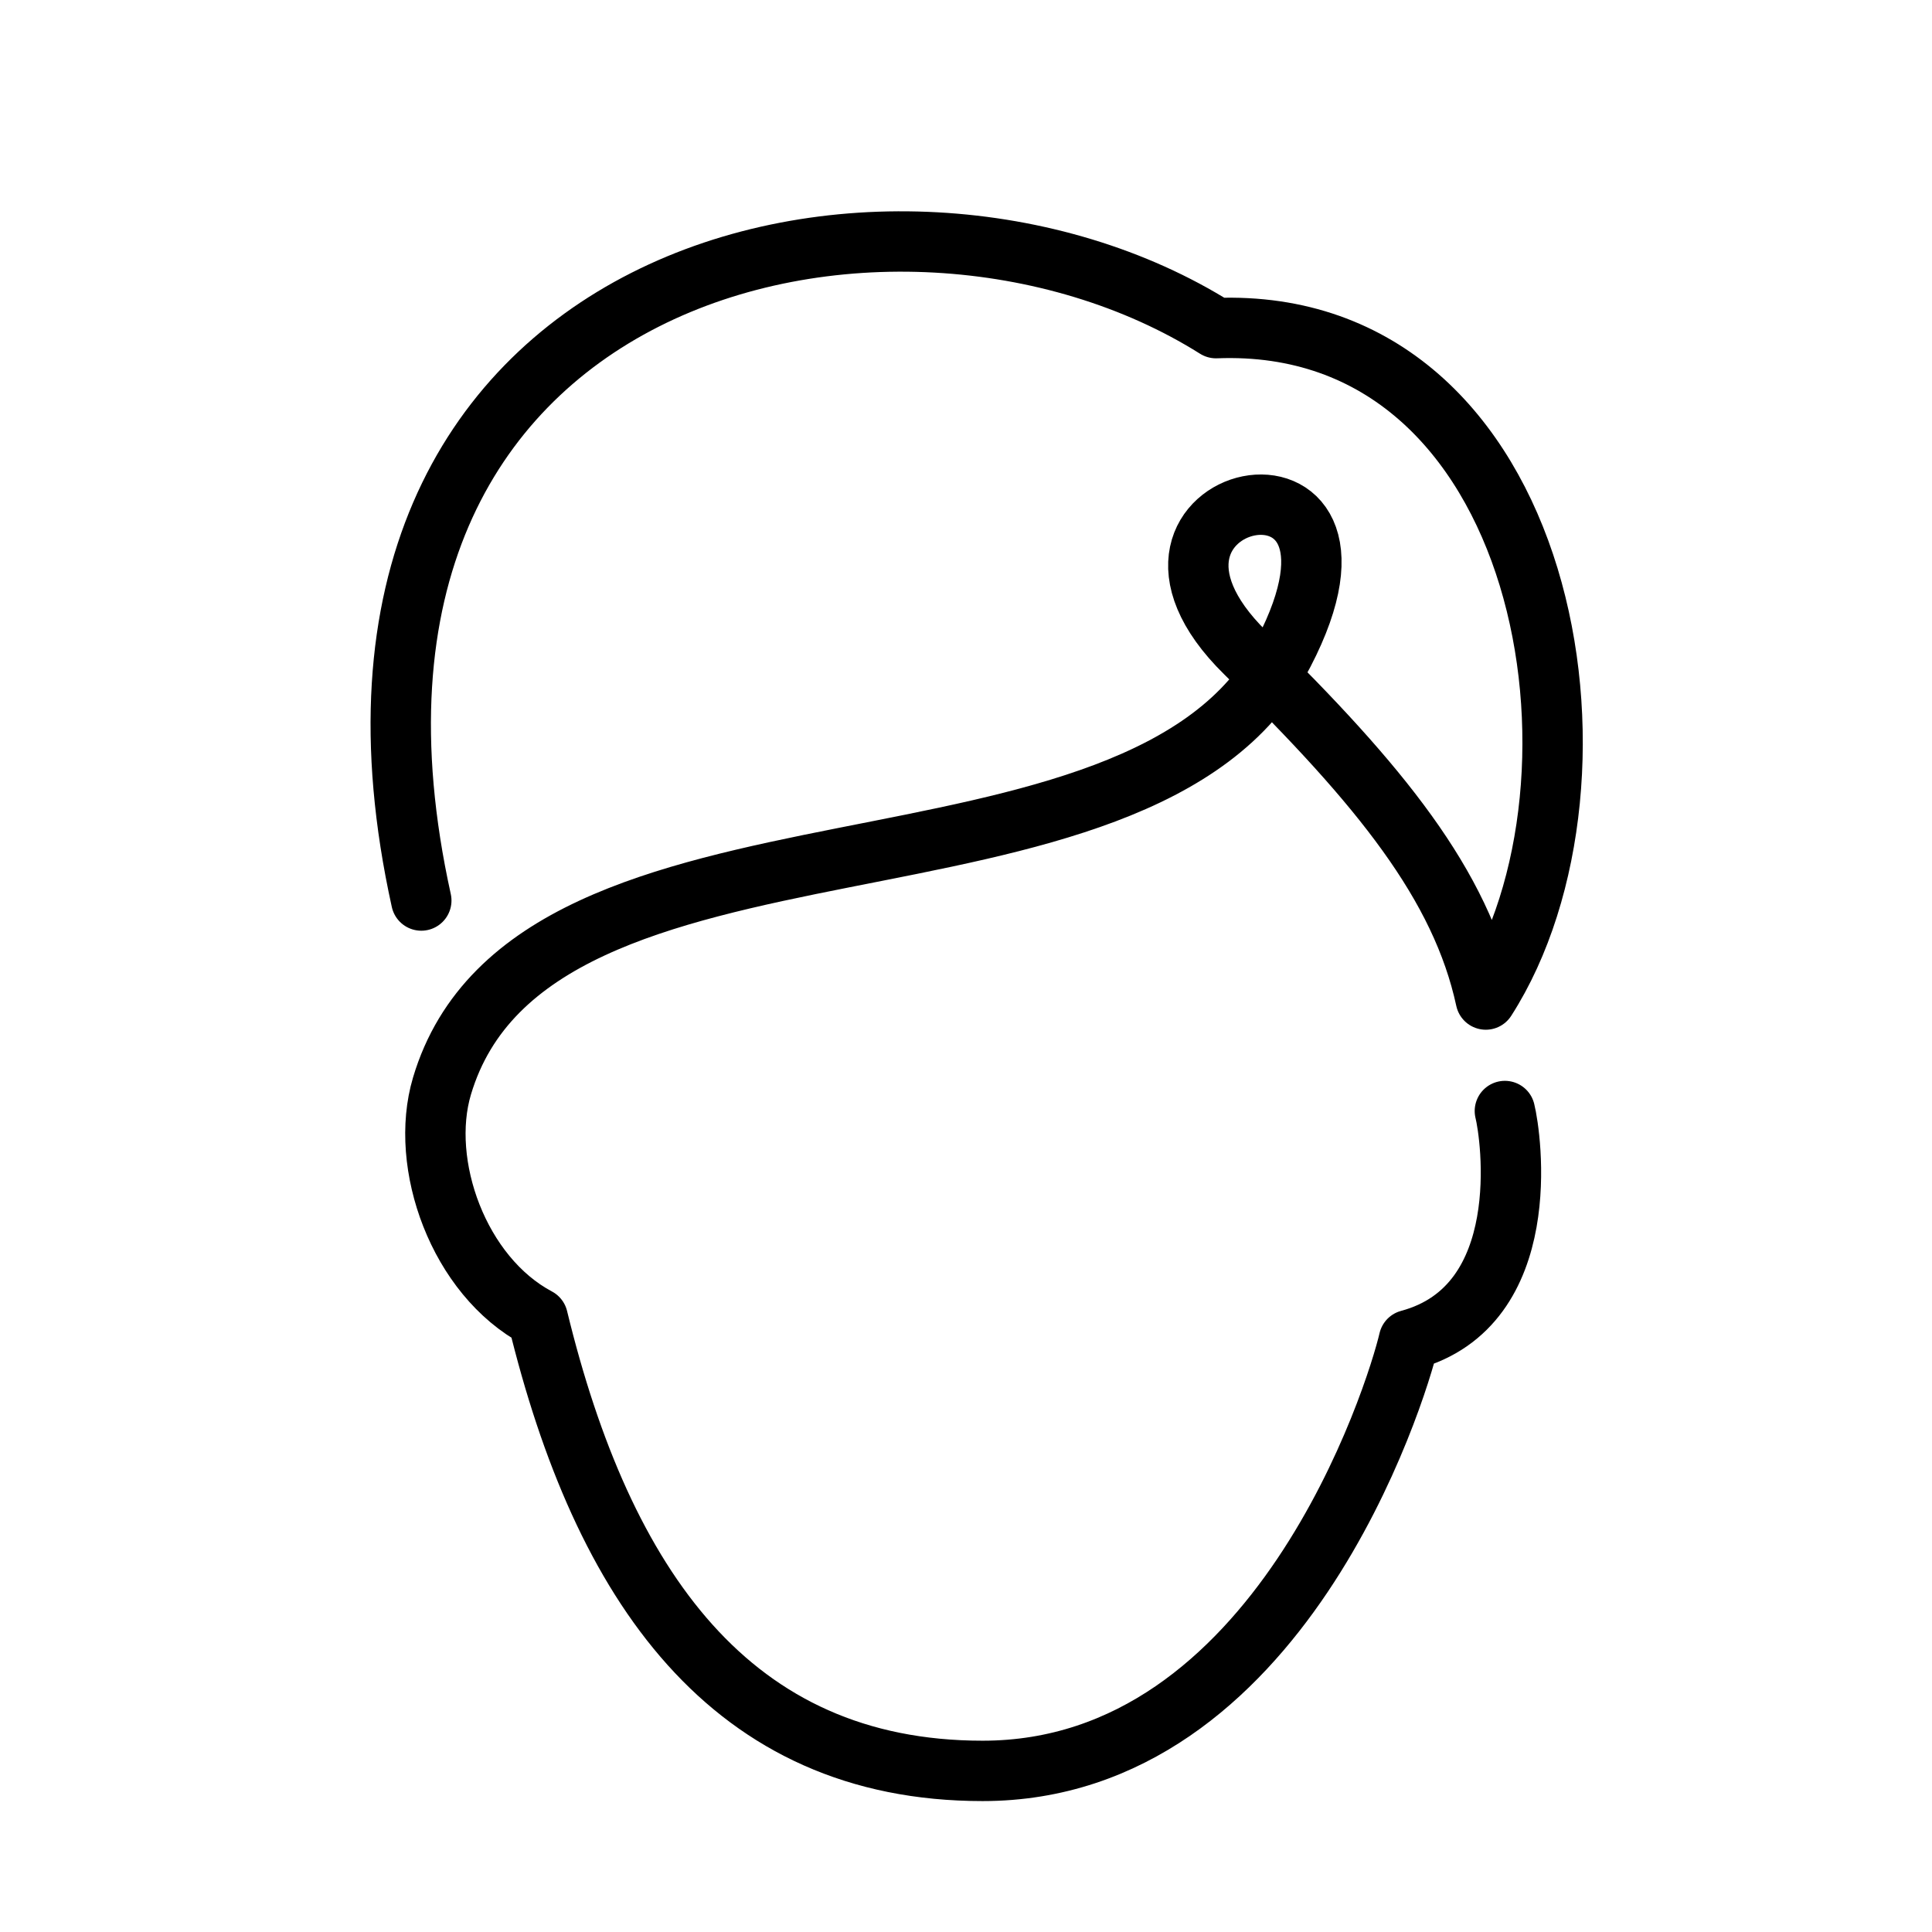
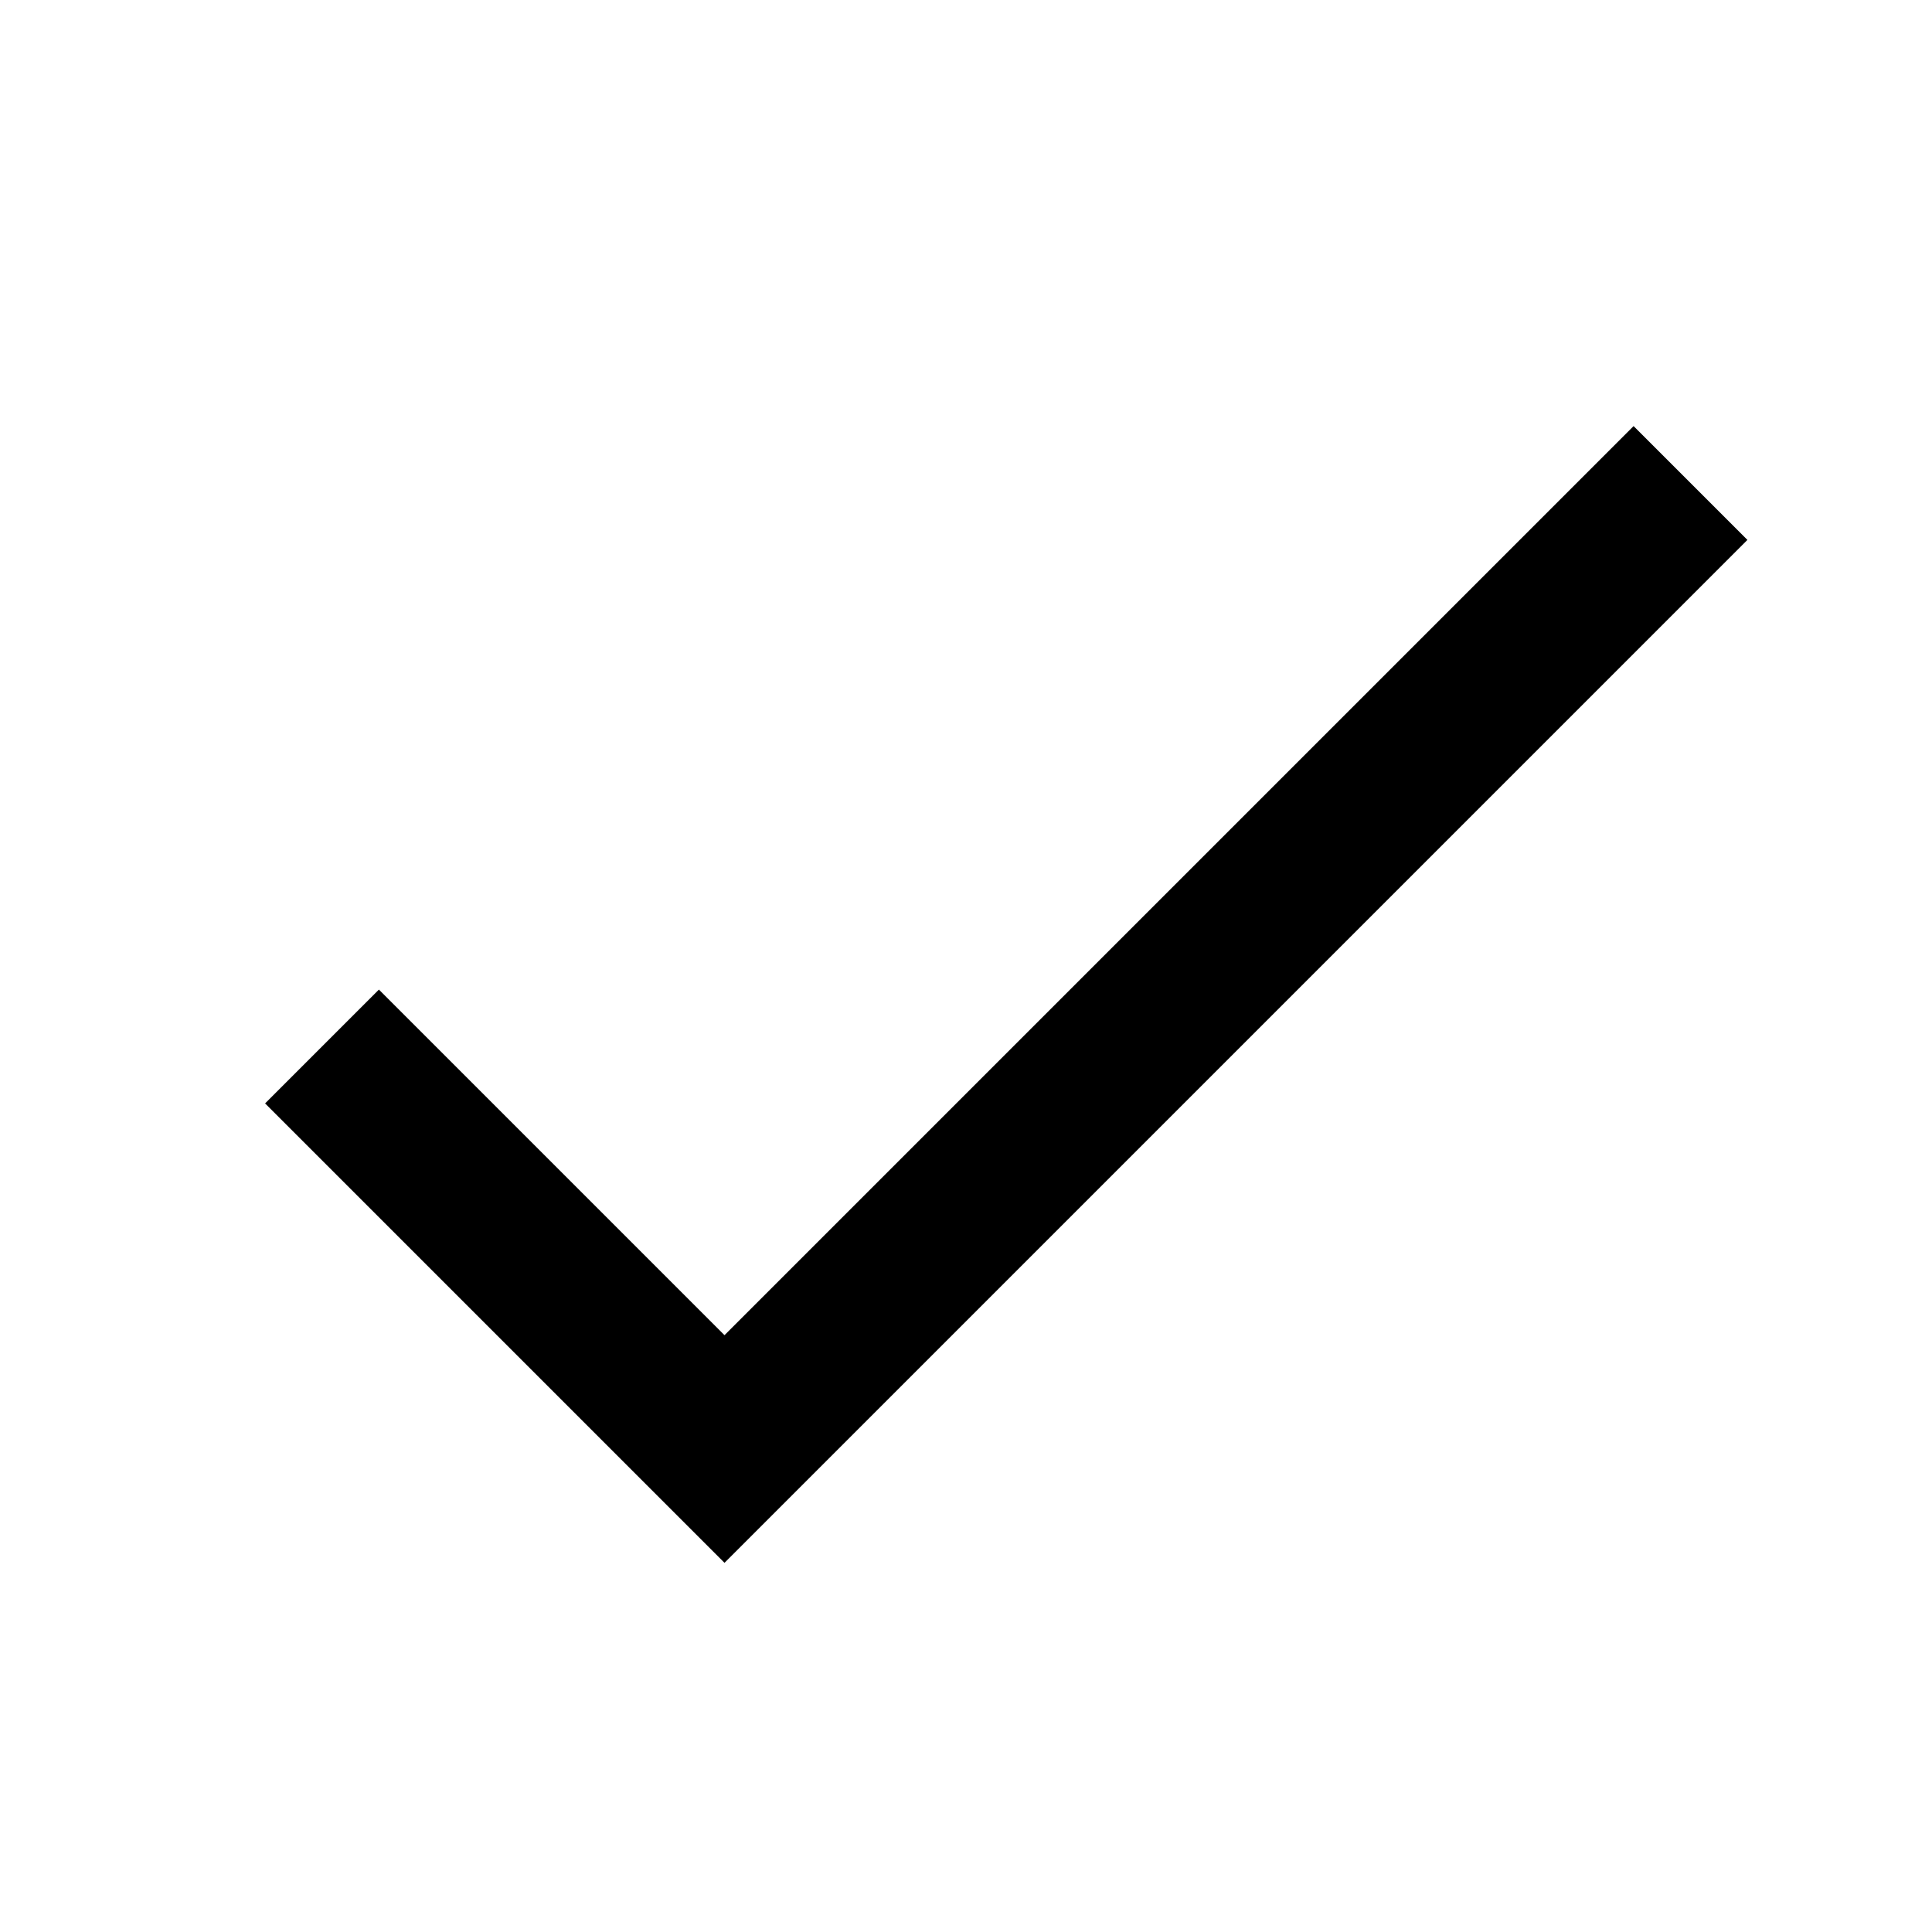
- <svg xmlns="http://www.w3.org/2000/svg" fill="#000000" viewBox="0 0 64 64" width="24px" height="24px" baseProfile="basic">
-   <path fill="none" stroke="#000000" stroke-linecap="round" stroke-linejoin="round" stroke-miterlimit="10" stroke-width="2" d="M13.956,29.831C9.309,8.782,29.583,4.135,40.283,10.87c11.053-0.43,13.583,14.997,8.936,22.241c-0.82-3.793-3.48-7.081-7.961-11.481 c-5.402-5.304,5.262-7.688,1.264,0c-4.715,9.067-24.875,4.237-27.882,14.351c-0.767,2.579,0.547,6.287,3.173,7.683 c2.154,8.868,6.394,14.999,14.739,14.999c9.833,0,13.713-12.515,14.121-14.273c4.203-1.128,3.383-6.766,3.178-7.586" />
+ <svg xmlns="http://www.w3.org/2000/svg" fill="#000000" viewBox="0 0 24 24" width="24px" height="24px">
+   <path d="M 20.293 5.293 L 9 16.586 L 4.707 12.293 L 3.293 13.707 L 9 19.414 L 21.707 6.707 L 20.293 5.293 z" />
</svg>
